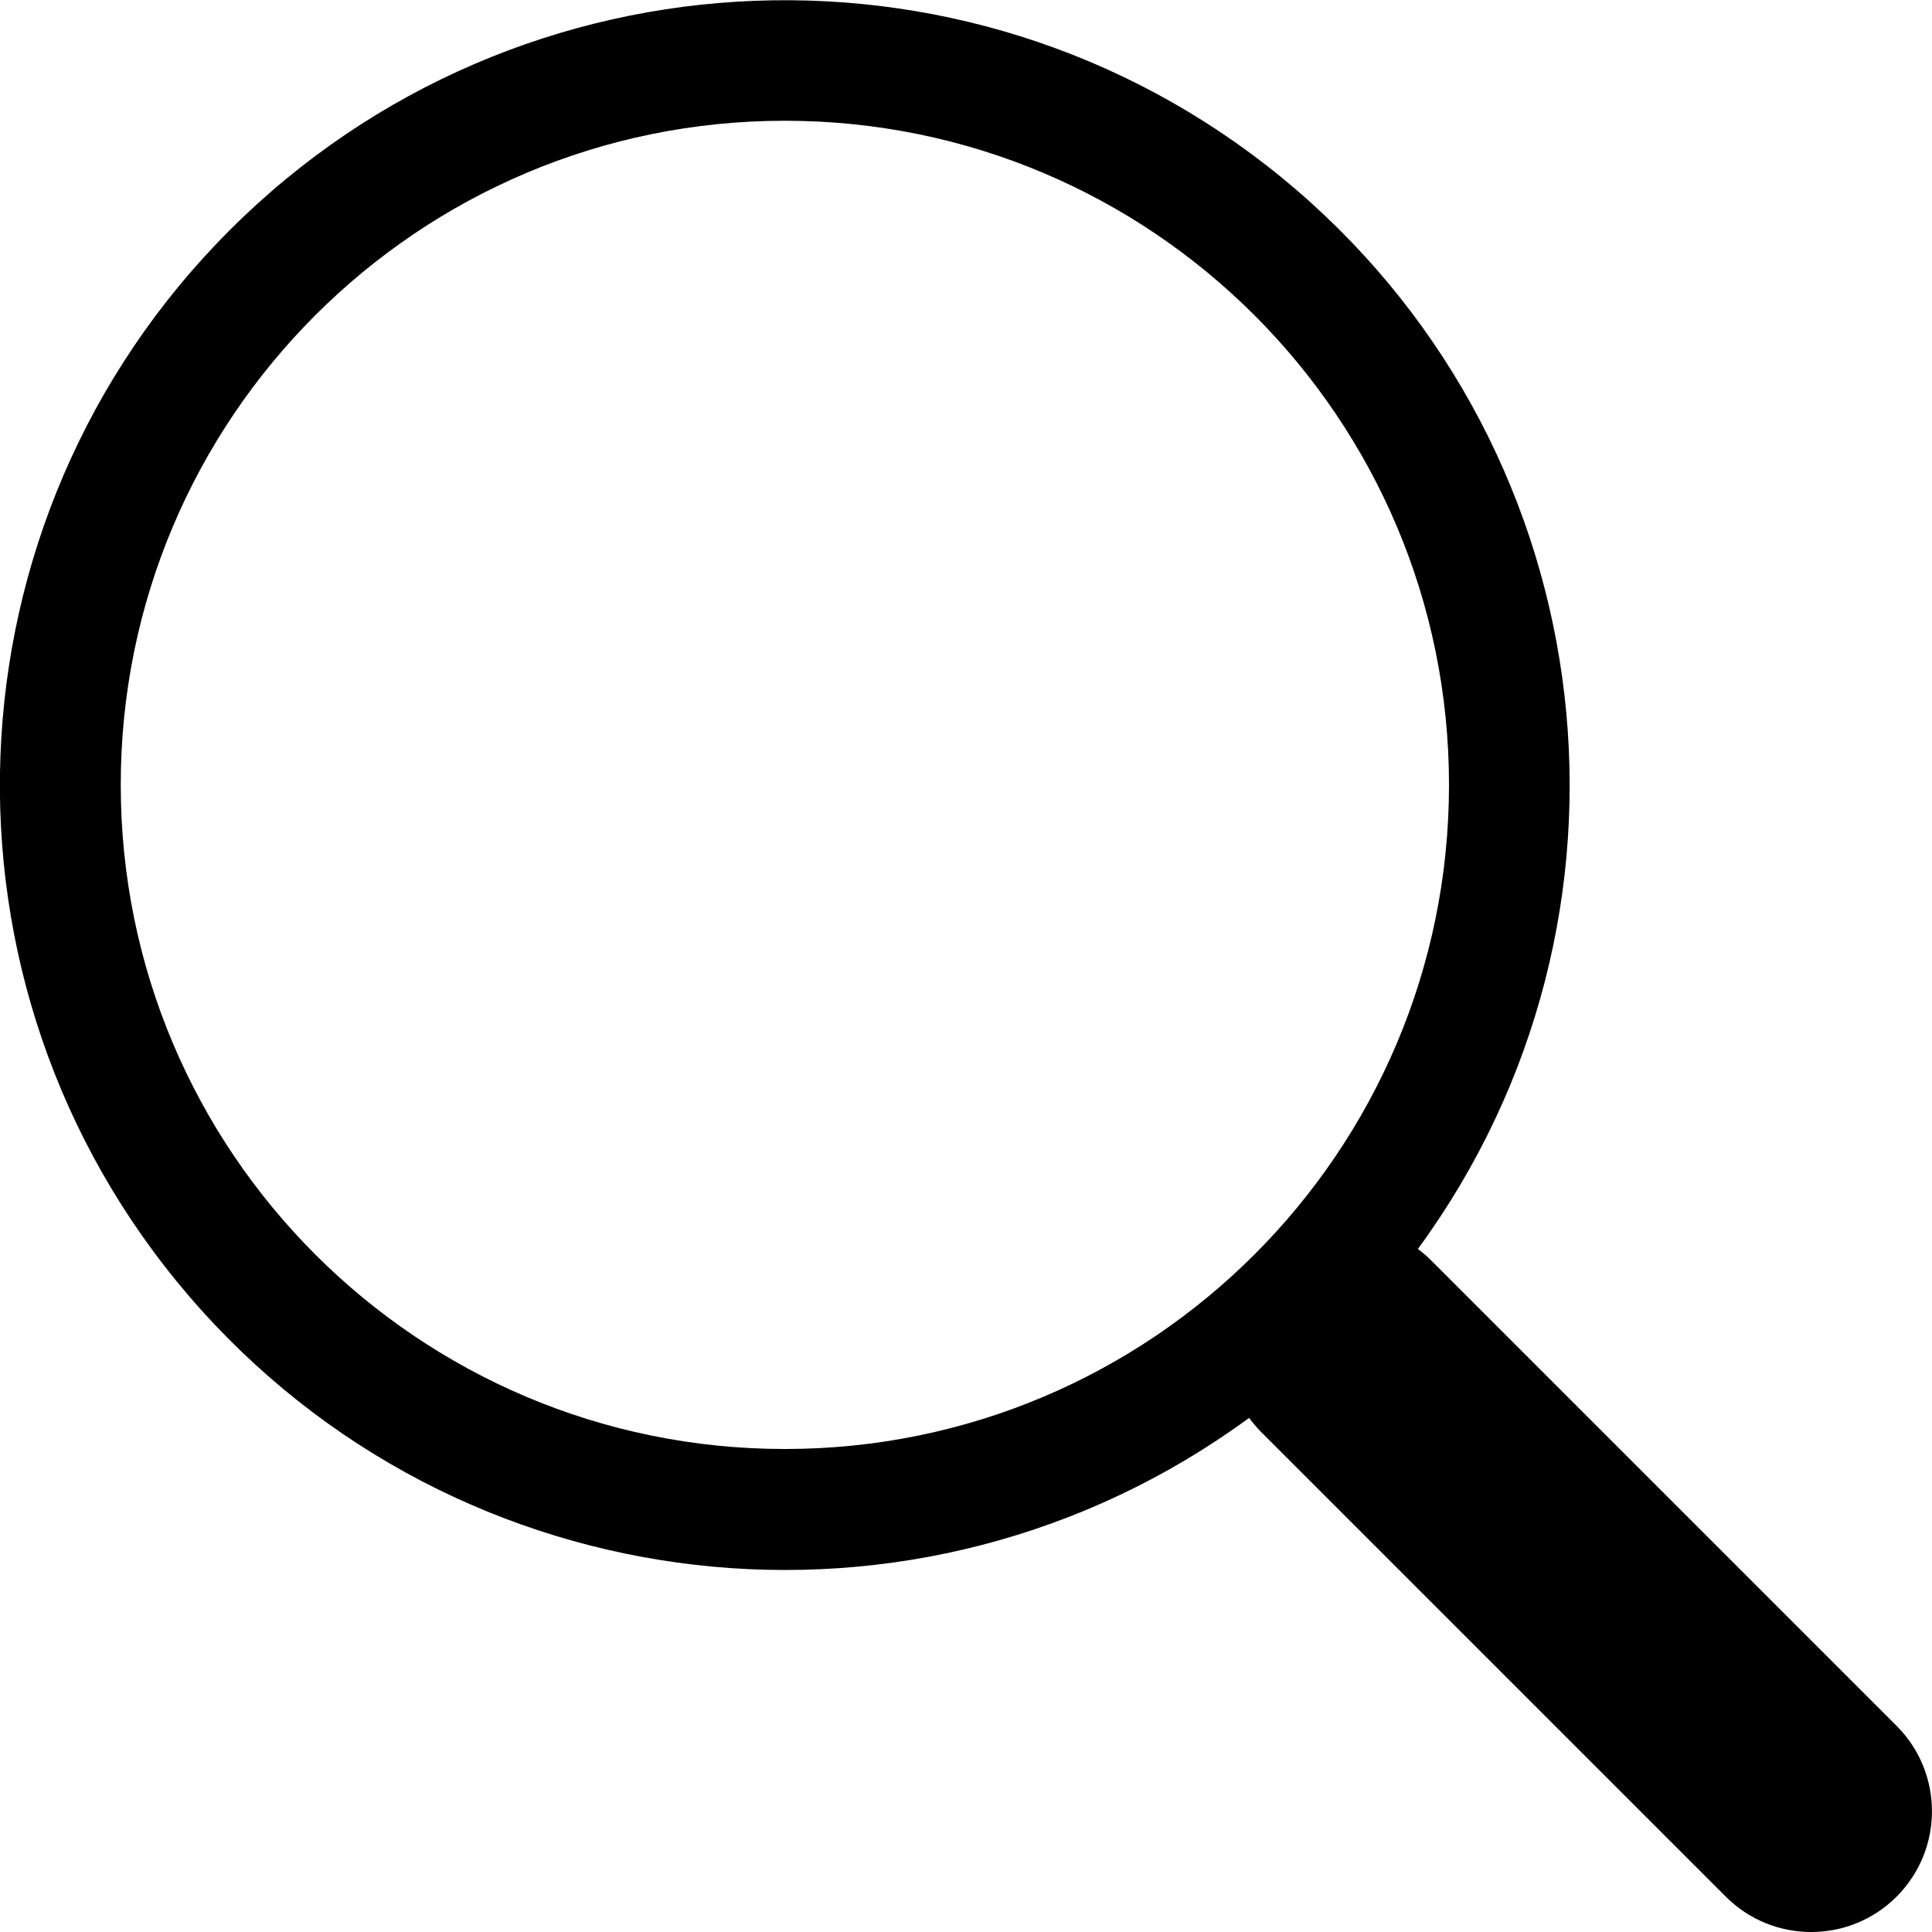
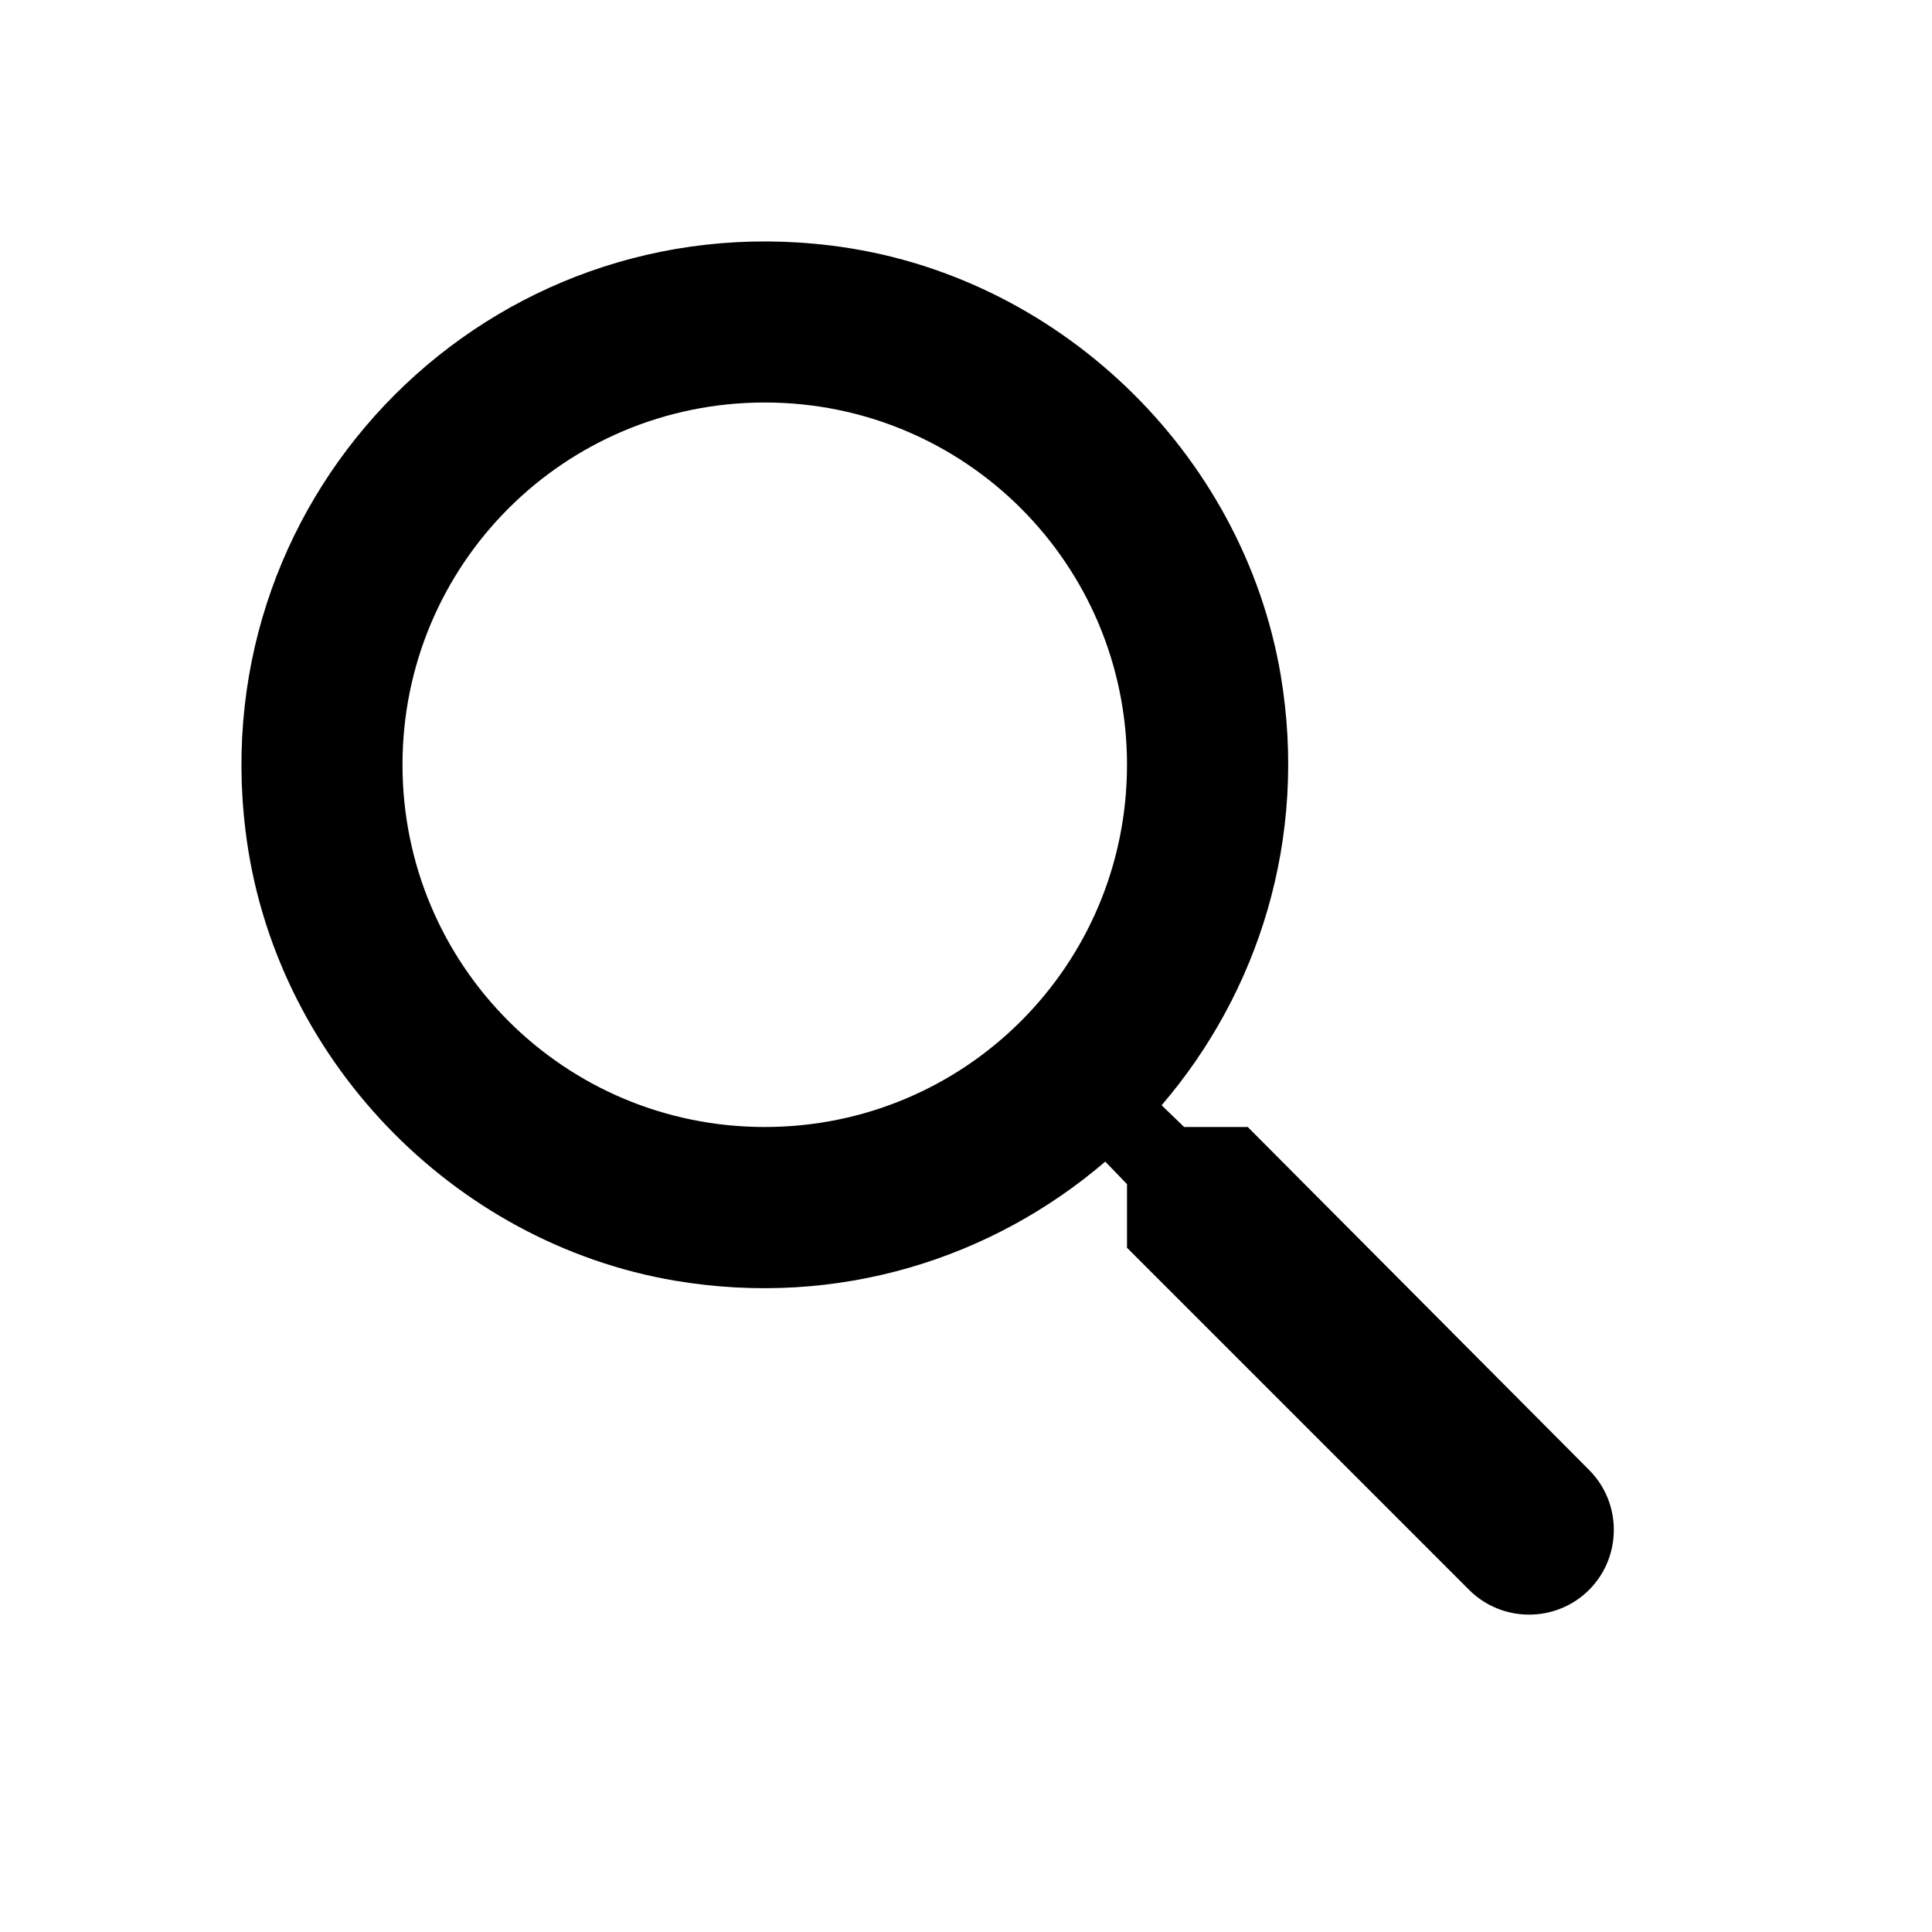
- <svg xmlns="http://www.w3.org/2000/svg" width="16" height="16" fill="currentColor" class="bi bi-search" viewBox="0 0 16 16">
-   <path d="M11.742 10.344a6.5 6.5 0 1 0-1.397 1.398h-.001c.03.04.062.078.098.115l3.85 3.85a1 1 0 0 0 1.415-1.414l-3.85-3.85a1.007 1.007 0 0 0-.115-.1zM12 6.5a5.5 5.5 0 1 1-11 0 5.5 5.5 0 0 1 11 0z" />
+ <svg xmlns="http://www.w3.org/2000/svg" height="24px" viewBox="0 0 24 24" width="24px" fill="#000000">
+   <path d="M0 0h24v24H0V0z" fill="none" />
+   <path d="M15.5 14h-.79l-.28-.27c1.2-1.4 1.82-3.31 1.48-5.34-.47-2.78-2.79-5-5.59-5.34-4.23-.52-7.79 3.04-7.27 7.27.34 2.8 2.56 5.12 5.34 5.59 2.03.34 3.94-.28 5.34-1.48l.27.28v.79l4.25 4.25c.41.41 1.08.41 1.49 0 .41-.41.41-1.08 0-1.49L15.5 14zm-6 0C7.01 14 5 11.99 5 9.5S7.01 5 9.5 5 14 7.01 14 9.5 11.99 14 9.5 14z" />
</svg>
